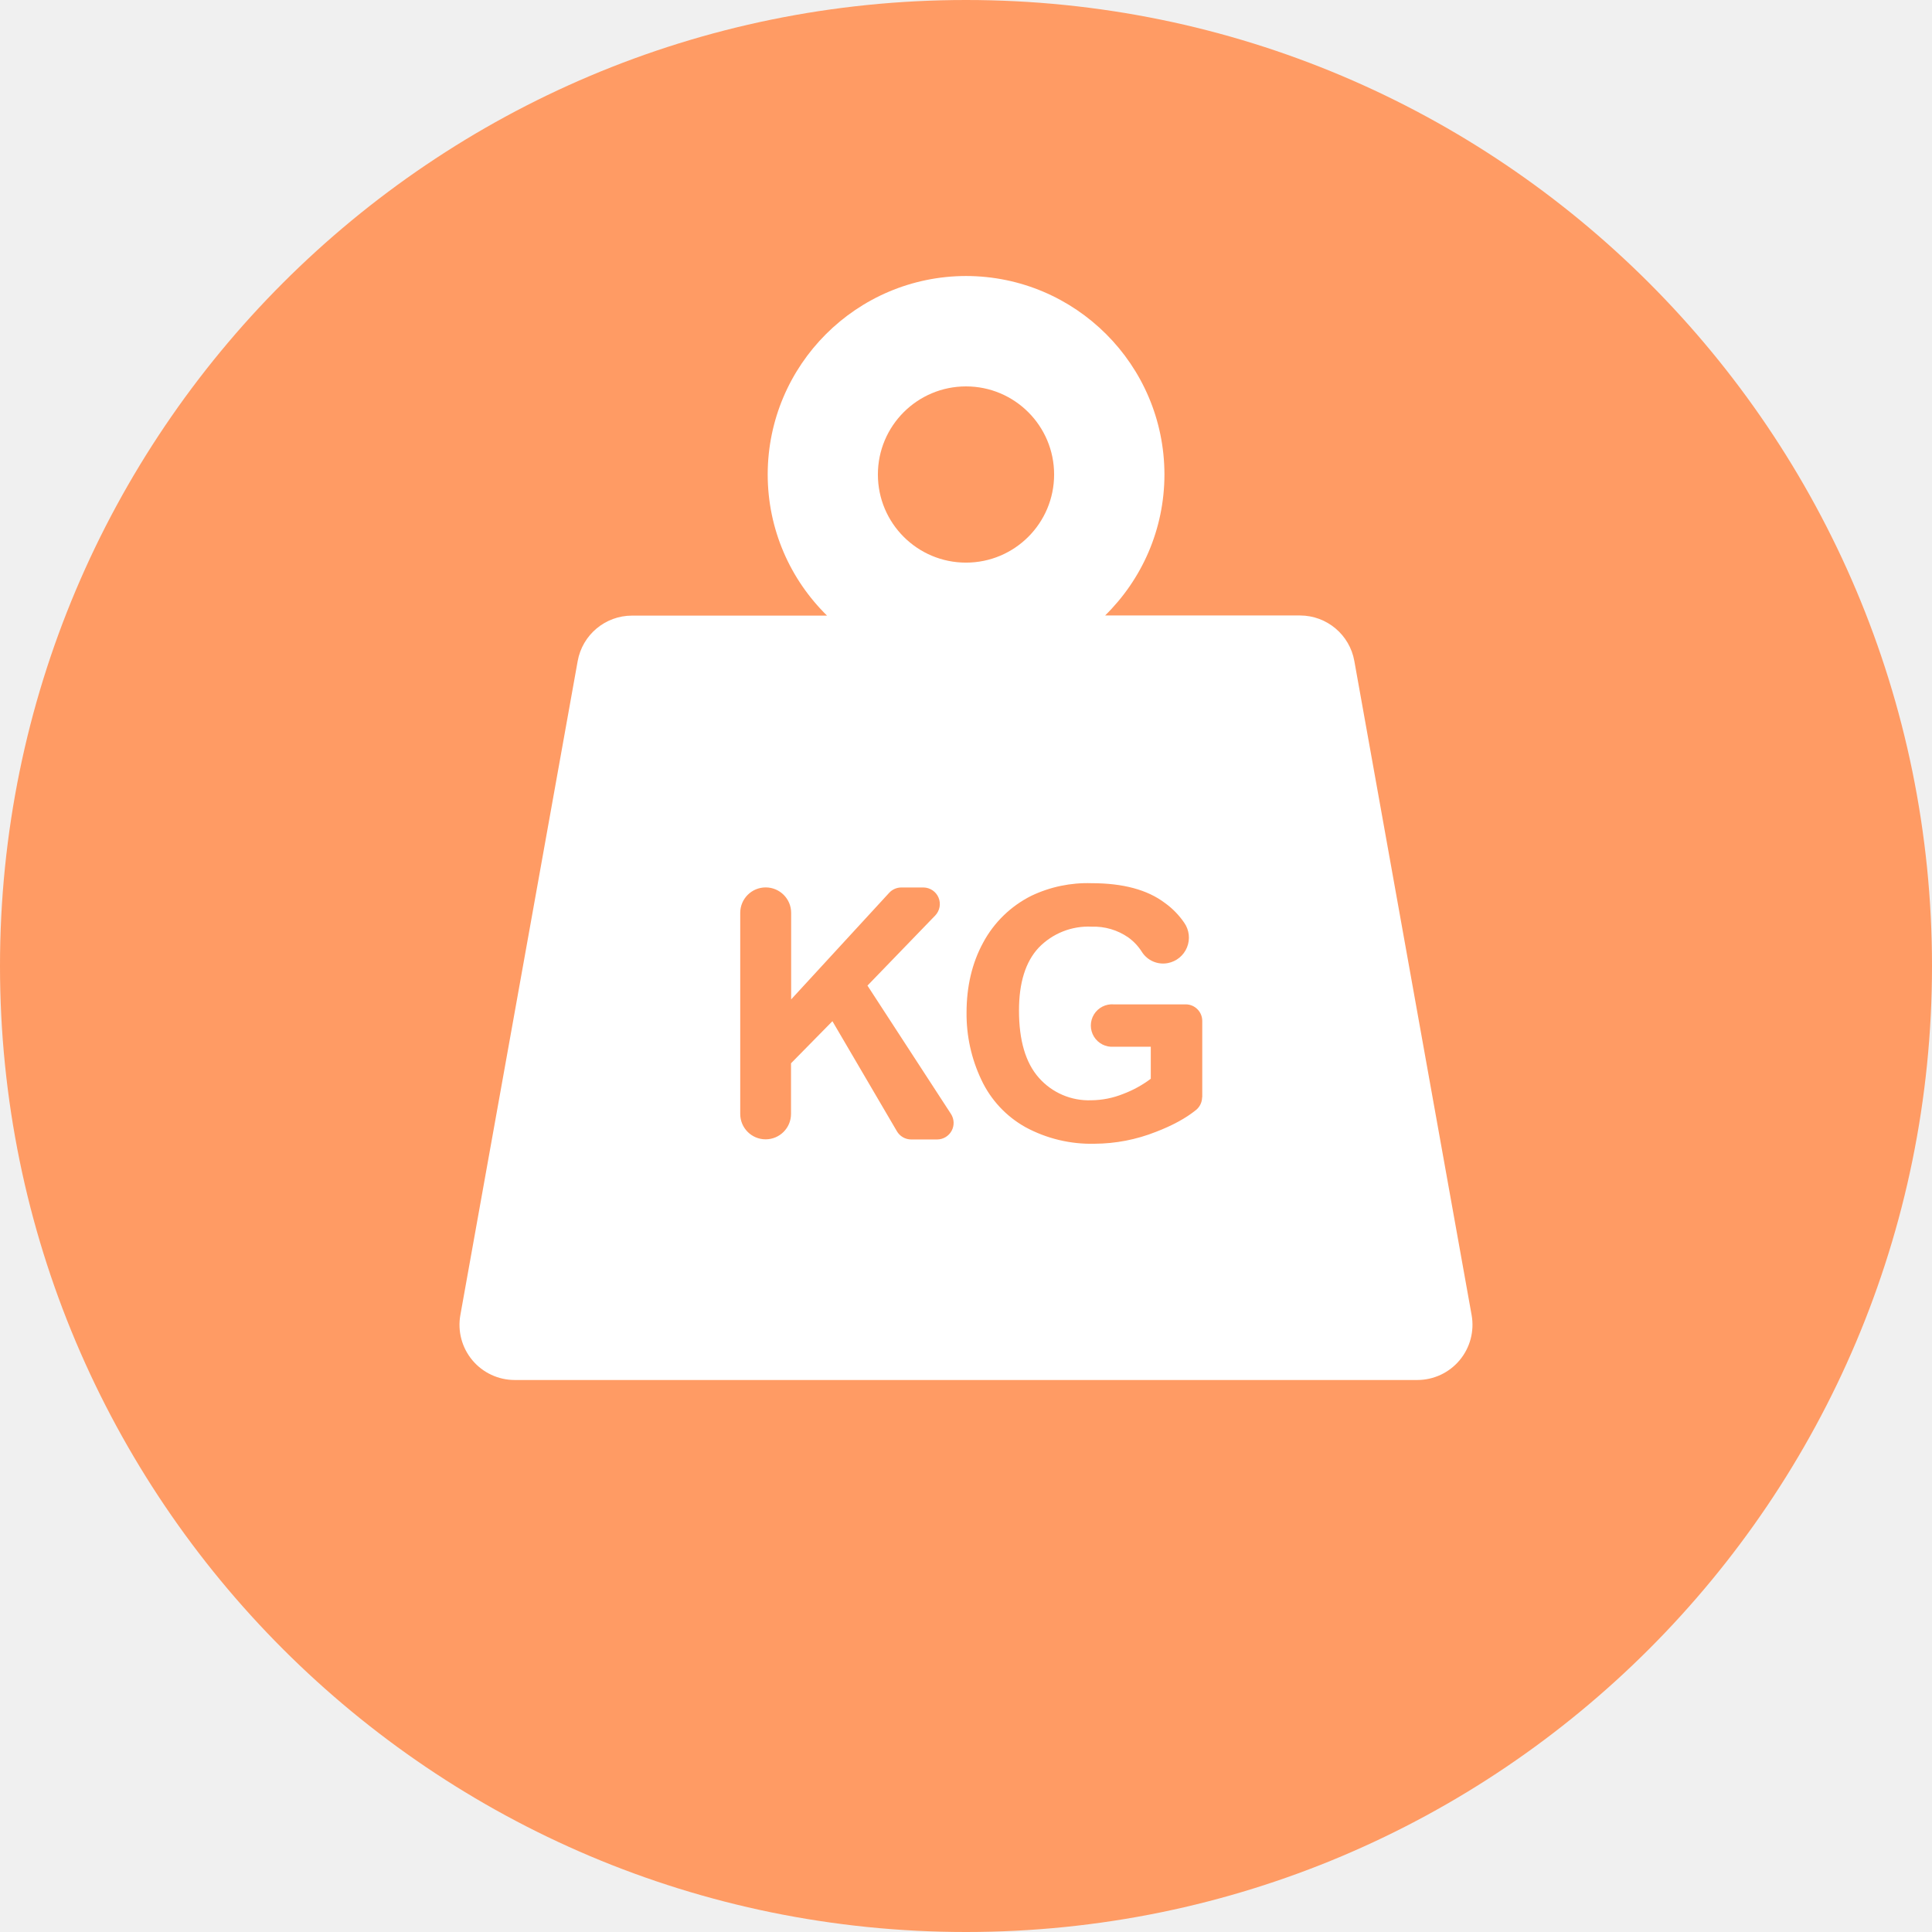
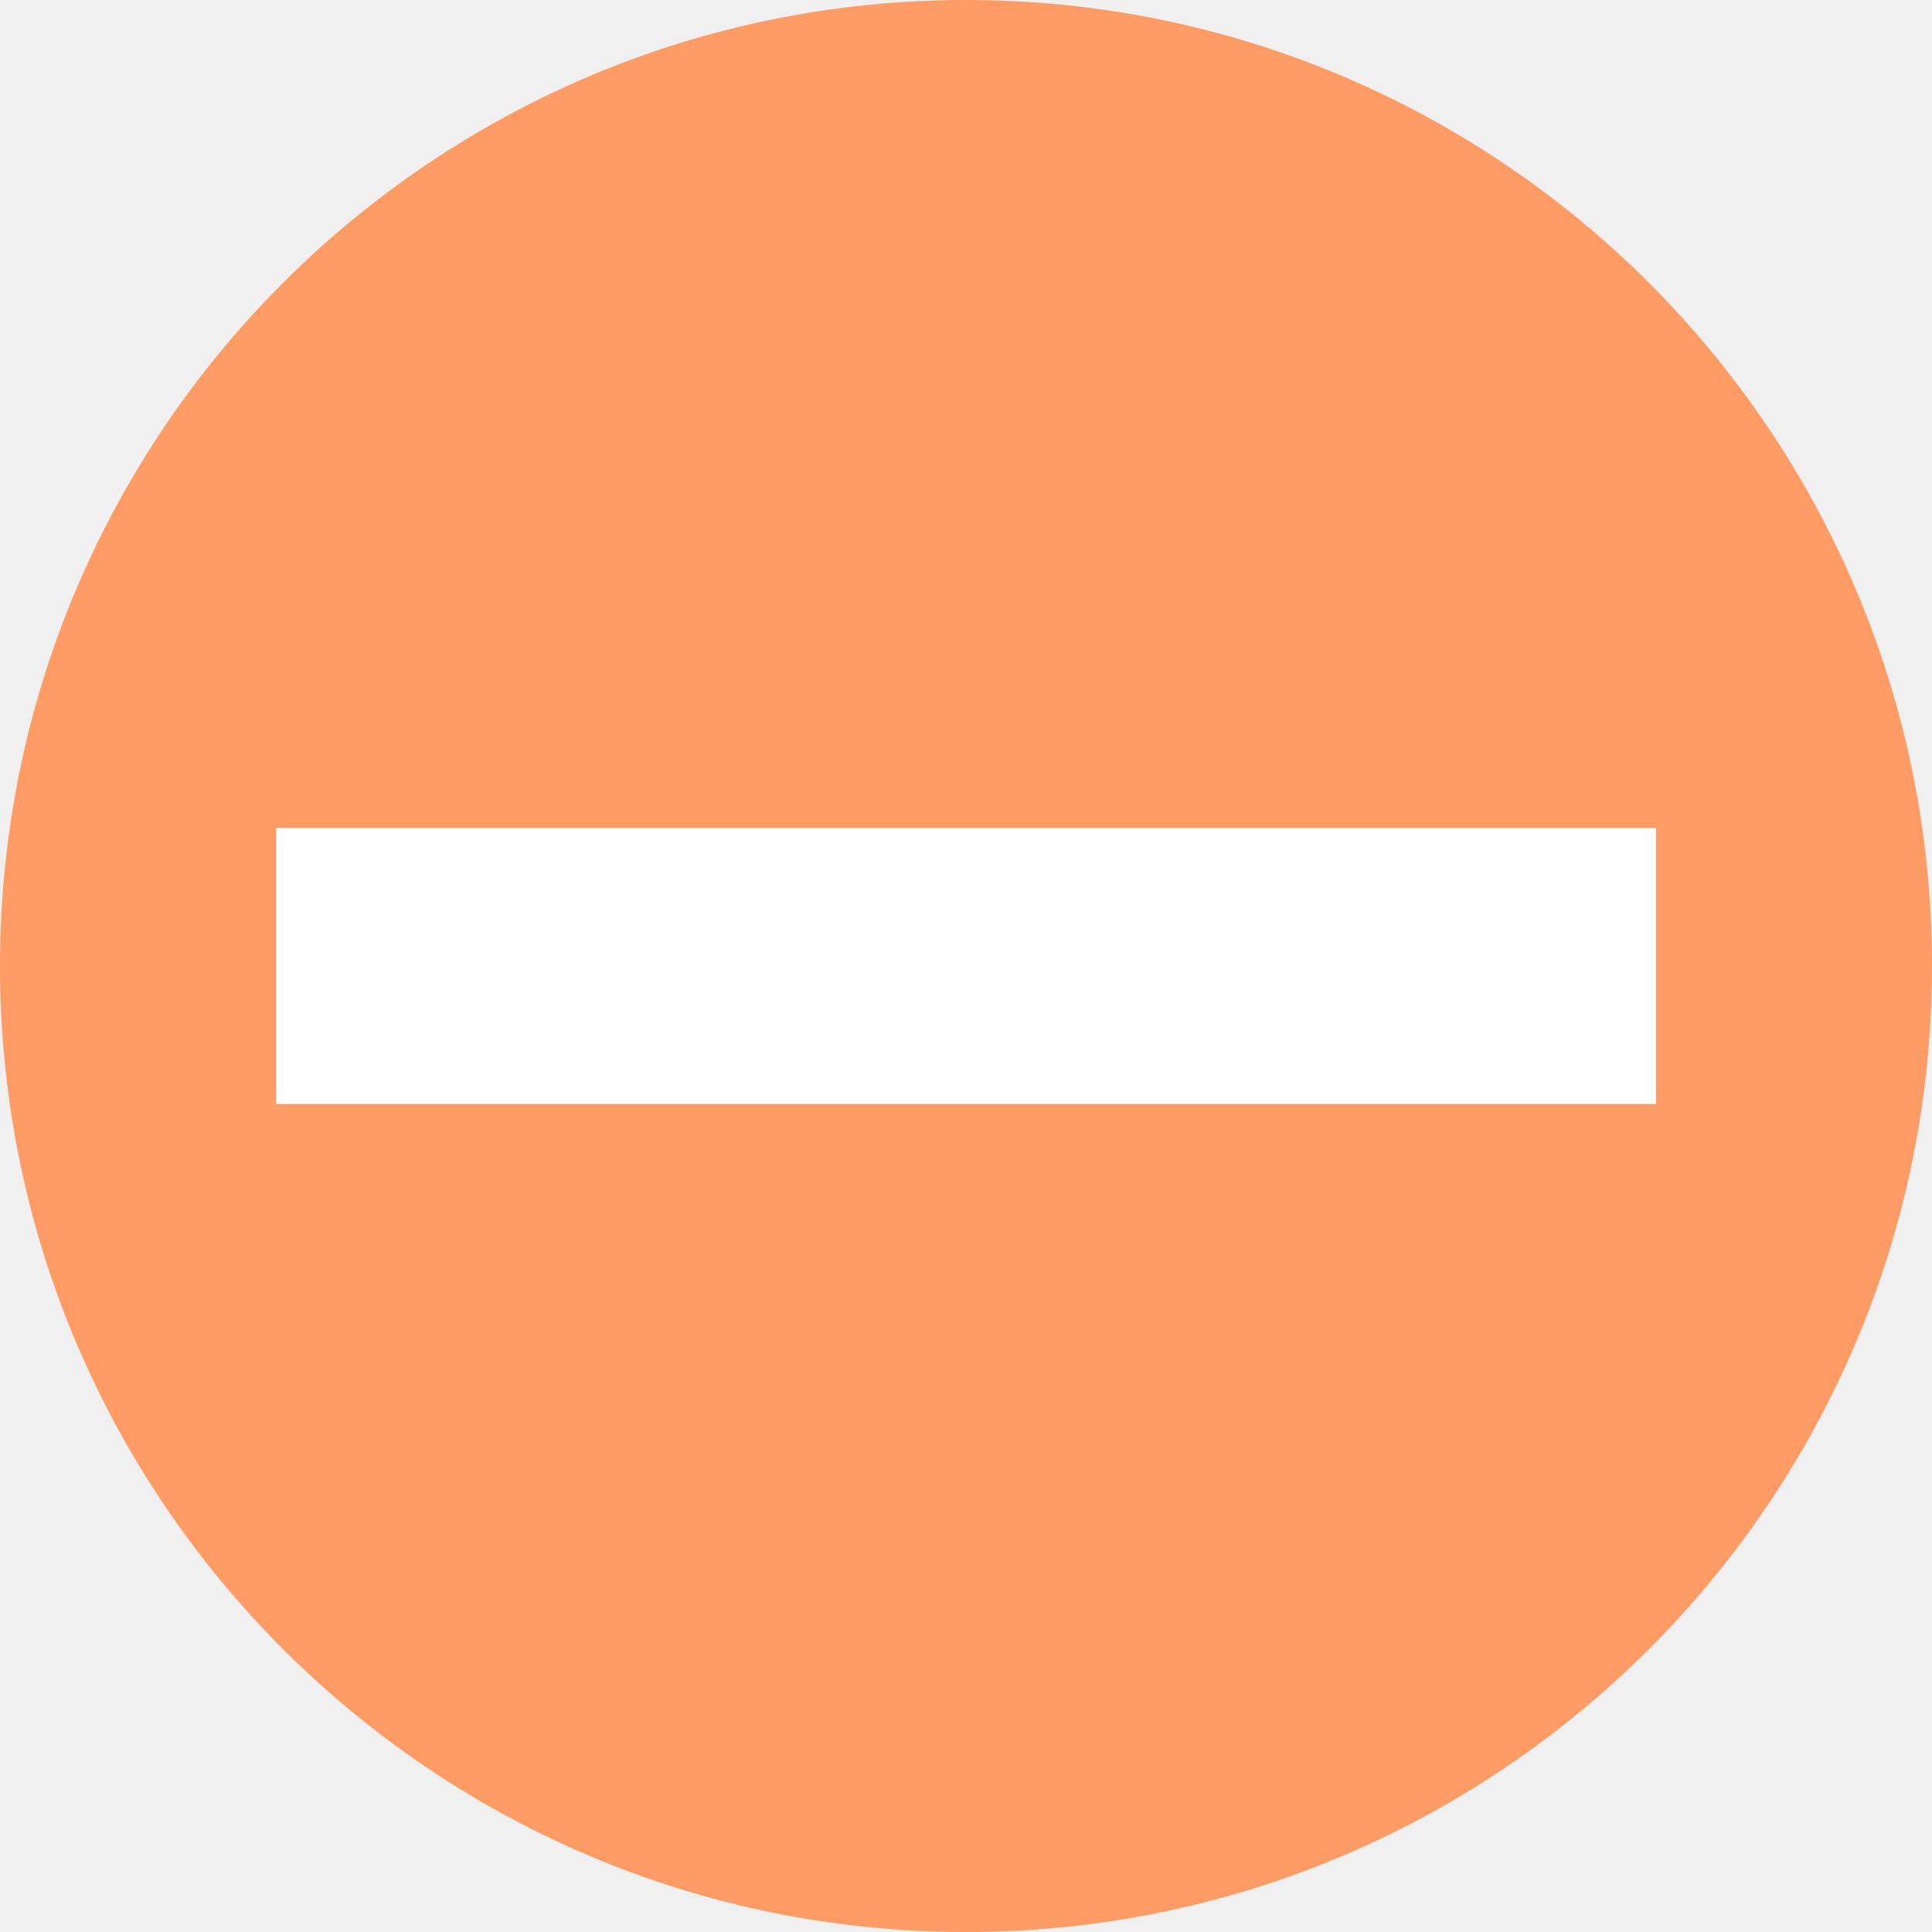
<svg xmlns="http://www.w3.org/2000/svg" width="14" height="14" fill="none">
  <circle cx="7" cy="7" r="7" fill="#FF9B64" />
  <path fill="#FF9B64" d="M1.272 5.091h11.454v5.091H1.272z" />
-   <g clip-path="url(#clip0)">
-     <path d="M10.664 9.53l-.85-4.74a.4.4 0 00-.393-.33H8.008c.265-.26.43-.622.43-1.023A1.44 1.44 0 007 2a1.44 1.44 0 00-1.437 1.437c0 .4.164.763.43 1.024H4.58a.4.4 0 00-.394.33l-.85 4.738A.4.4 0 003.73 10h6.54a.4.4 0 00.394-.47zM7 2.8a.638.638 0 110 1.277A.638.638 0 017 2.8zm-.104 5.394a.12.12 0 01-.105.063h-.189a.12.12 0 01-.103-.06L6.032 7.4l-.3.305v.367a.184.184 0 01-.368 0V6.615a.184.184 0 01.369 0v.627l.71-.772a.12.12 0 01.087-.039h.162a.12.12 0 01.086.202l-.492.509.605.93a.12.12 0 01.005.122zm1.815-.243a.12.12 0 01-.045.093c-.073.059-.17.112-.29.158a1.222 1.222 0 01-.445.086 1 1 0 01-.5-.12.764.764 0 01-.32-.344 1.11 1.11 0 01-.107-.486c0-.19.04-.36.12-.507a.805.805 0 01.35-.34.944.944 0 01.437-.091c.226 0 .403.047.53.143.056.04.103.089.14.143a.188.188 0 01-.119.293.182.182 0 01-.188-.082.376.376 0 00-.098-.104.439.439 0 00-.265-.078.5.5 0 00-.385.153c-.095.102-.142.254-.142.455 0 .216.048.379.144.487a.482.482 0 00.379.163.635.635 0 00.232-.046.799.799 0 00.2-.11v-.232h-.268a.154.154 0 110-.307h.521a.12.12 0 01.12.119v.554z" fill="#fff" />
-   </g>
-   <defs>
-     <clipPath id="clip0">
-       <path fill="#fff" transform="translate(3 2)" d="M0 0h8v8H0z" />
-     </clipPath>
-   </defs>
+   <path fill="#fff" d="M2 6h10v2H2z" />
</svg>
